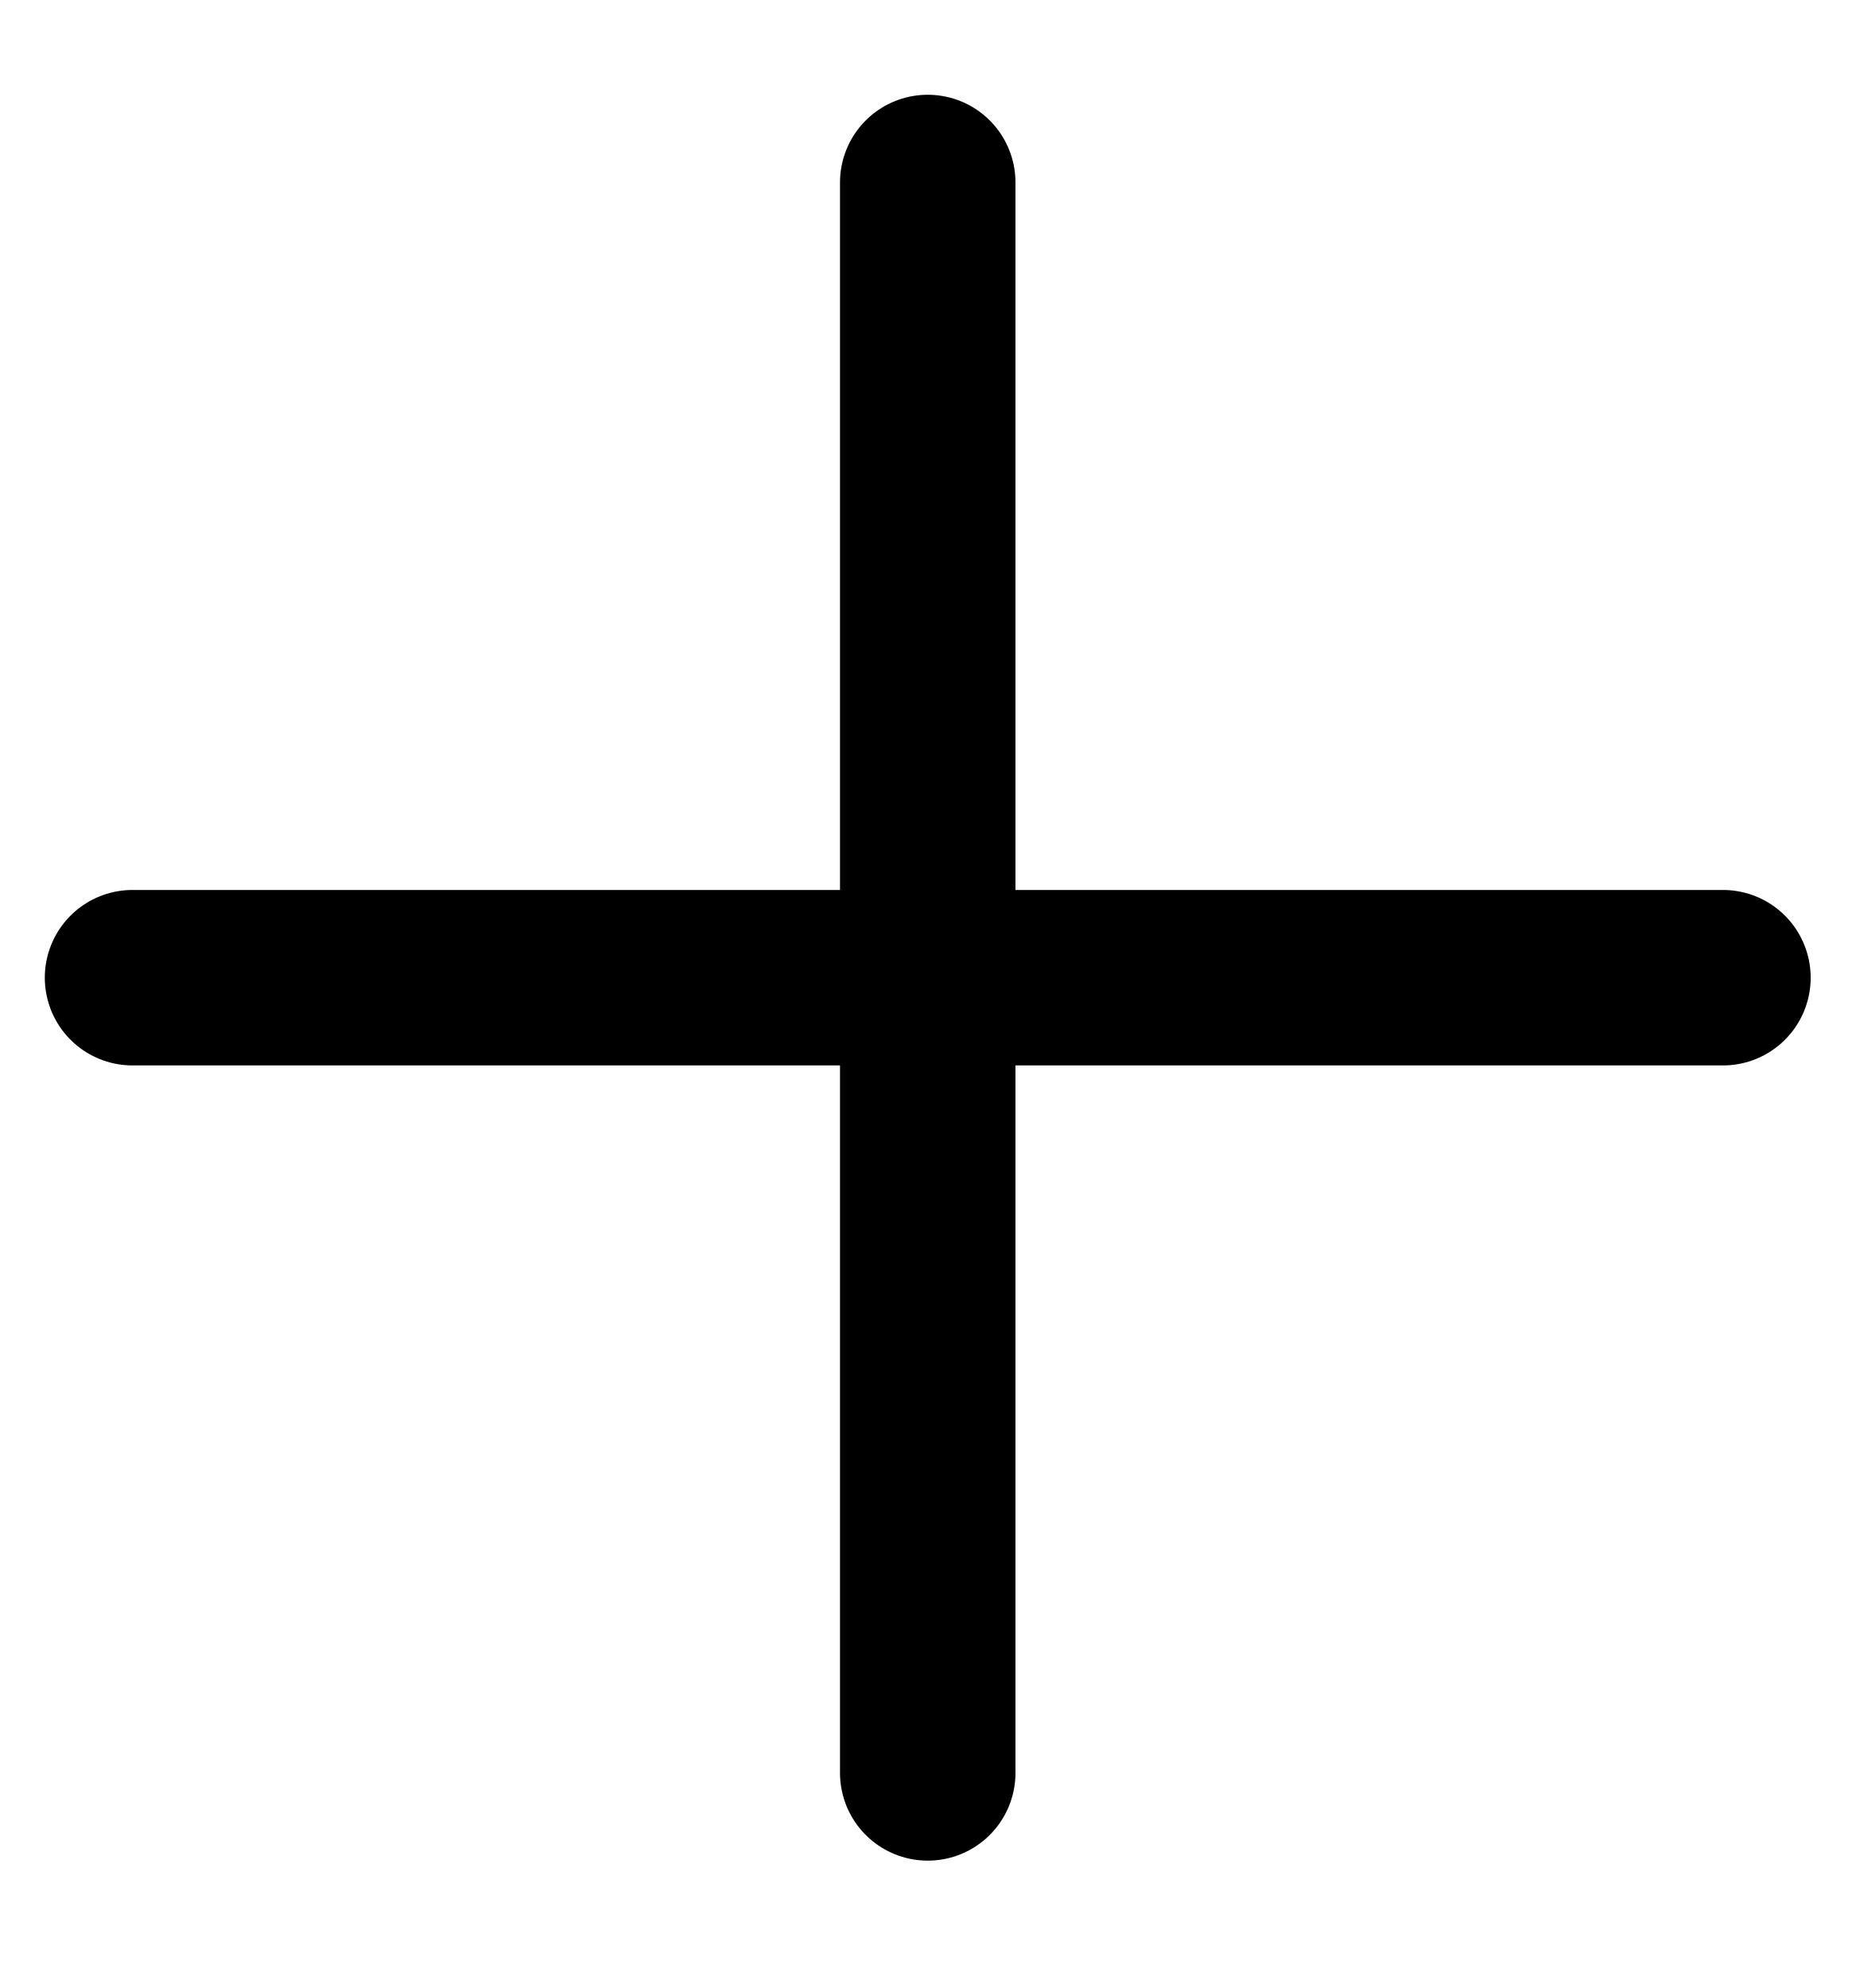
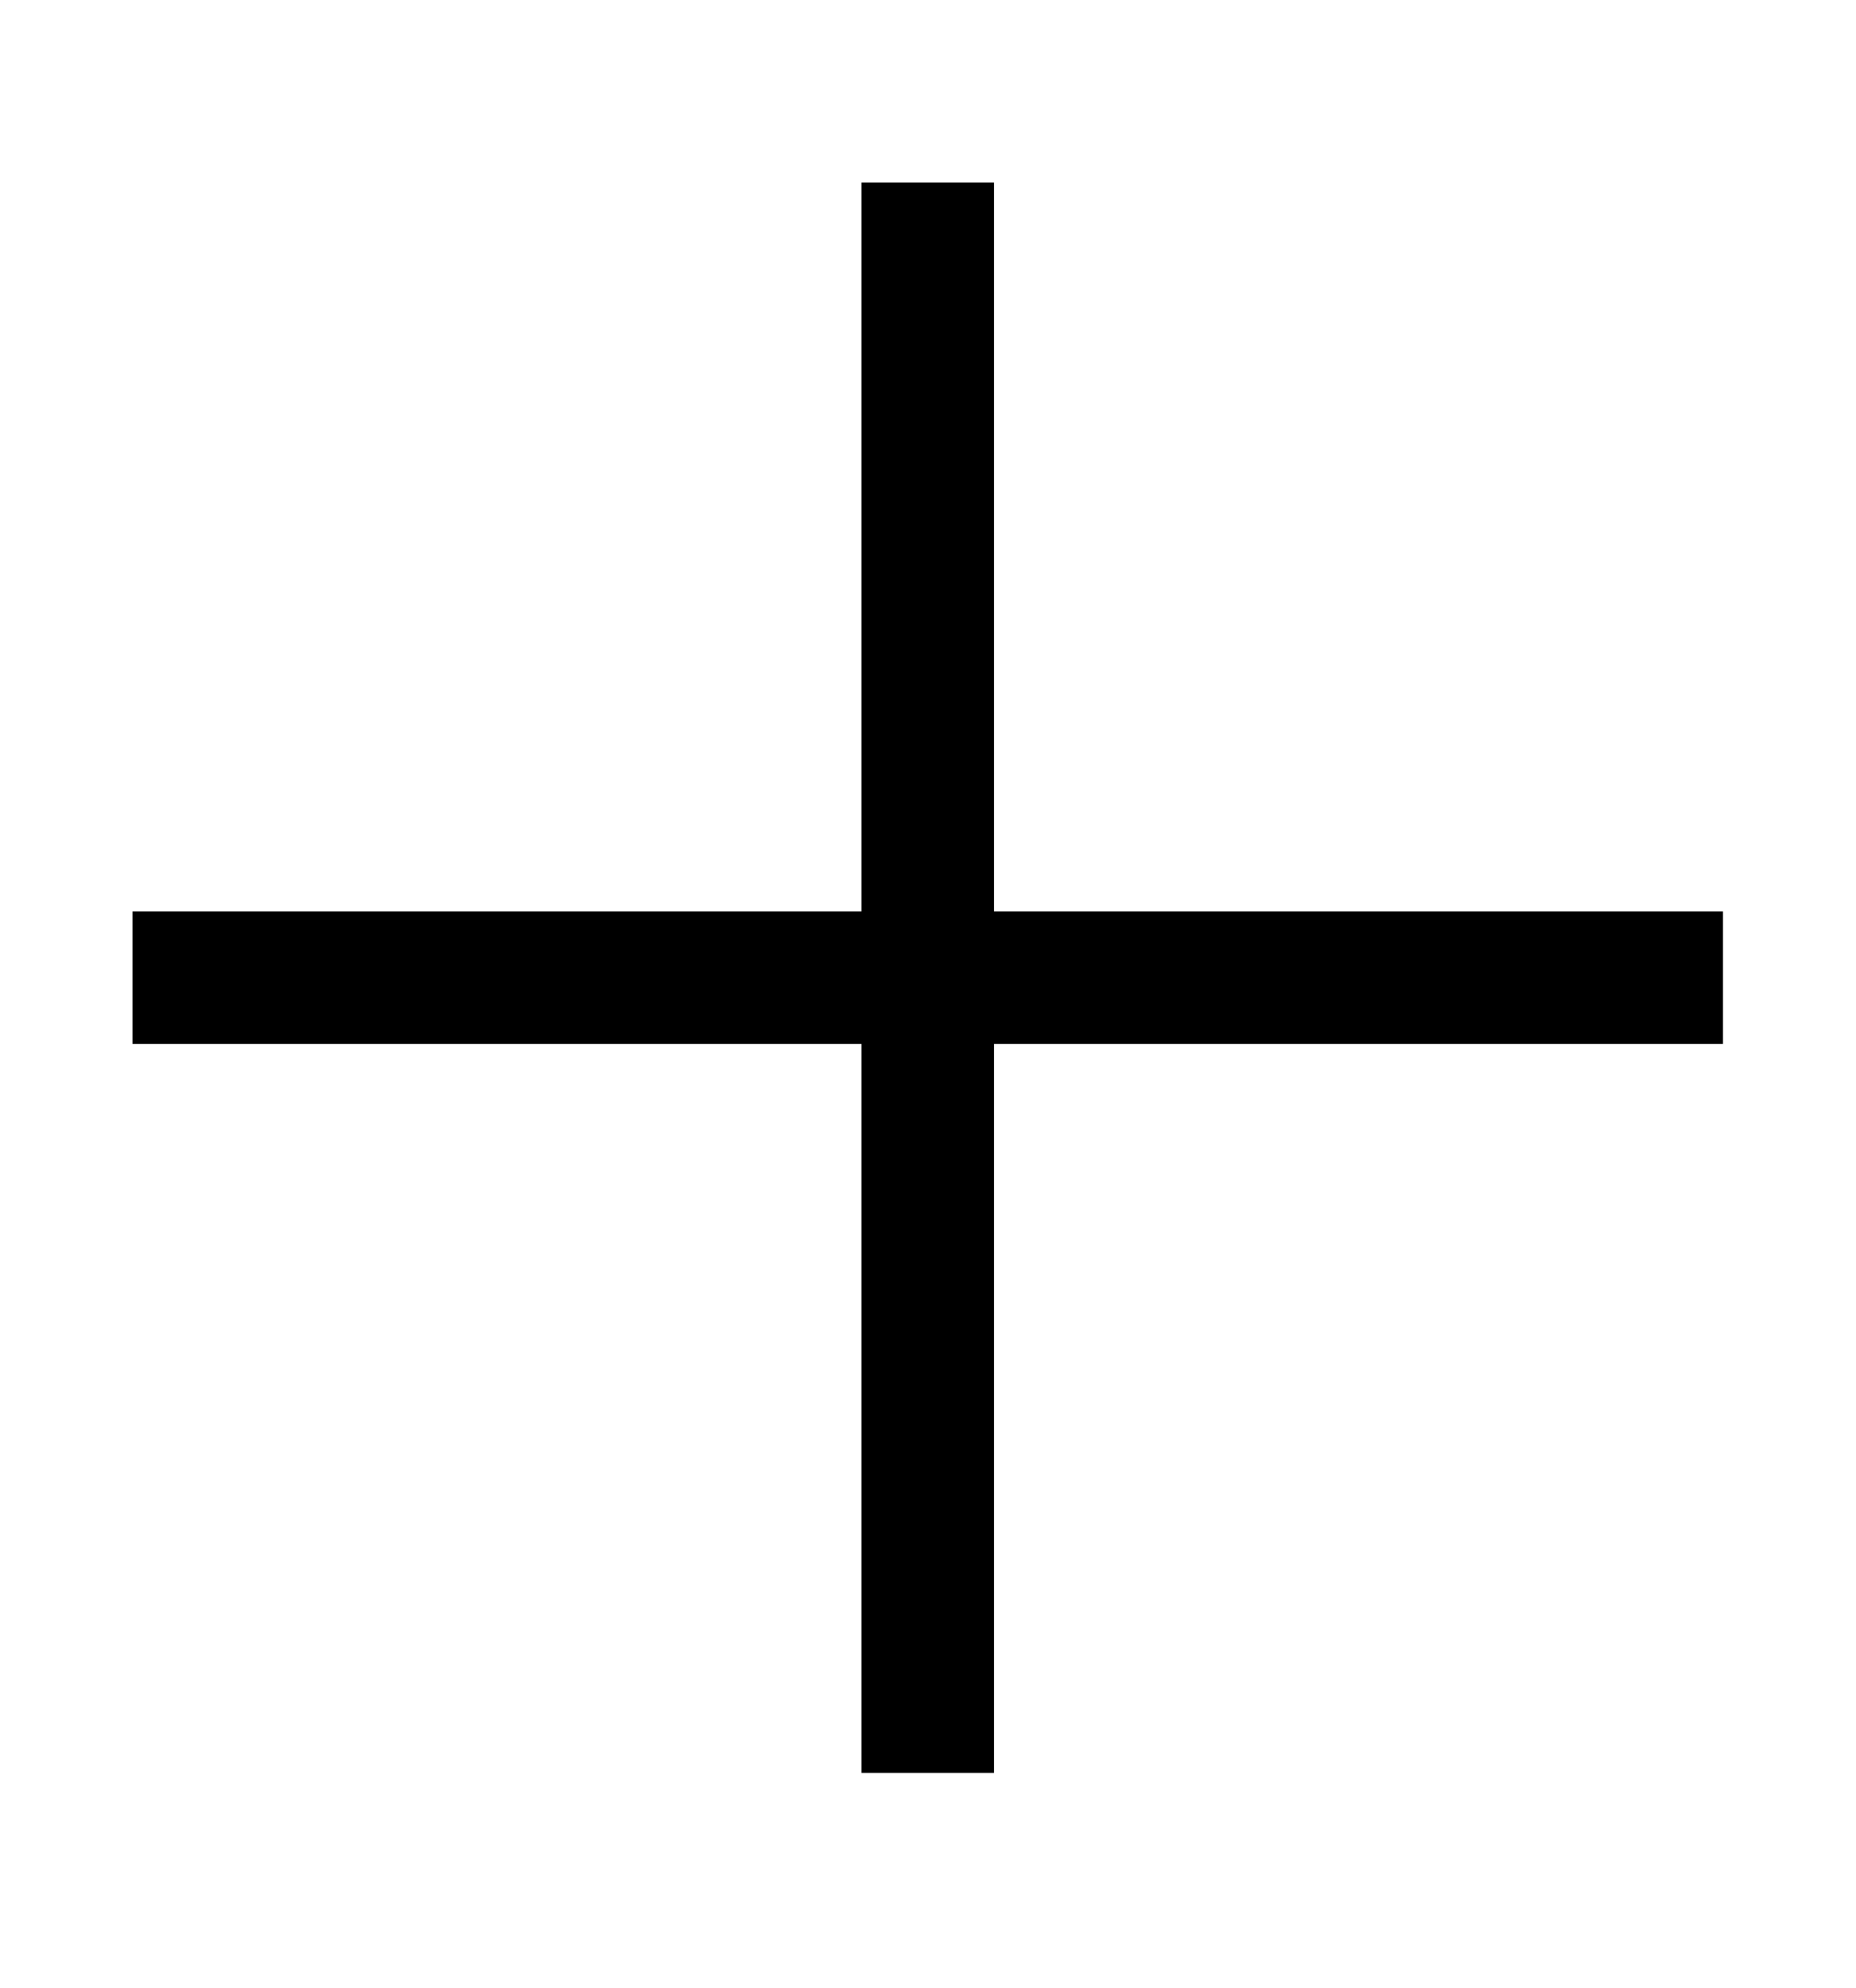
<svg xmlns="http://www.w3.org/2000/svg" width="14" height="15" viewBox="0 0 14 15" fill="none">
  <g id="Plus">
-     <path id="Vector" d="M7 1.377L7 13.377" stroke="black" stroke-width="1.324" stroke-linecap="round" stroke-linejoin="round" />
-     <path id="Vector_2" d="M13 7.377L1 7.377" stroke="black" stroke-width="1.324" stroke-linecap="round" stroke-linejoin="round" />
+     <path id="Vector" d="M7 1.377L7 13.377" stroke="black" strokeWidth="1.324" strokeLinecap="round" stroke-linejoin="round" />
+     <path id="Vector_2" d="M13 7.377L1 7.377" stroke="black" strokeWidth="1.324" strokeLinecap="round" stroke-linejoin="round" />
  </g>
</svg>
